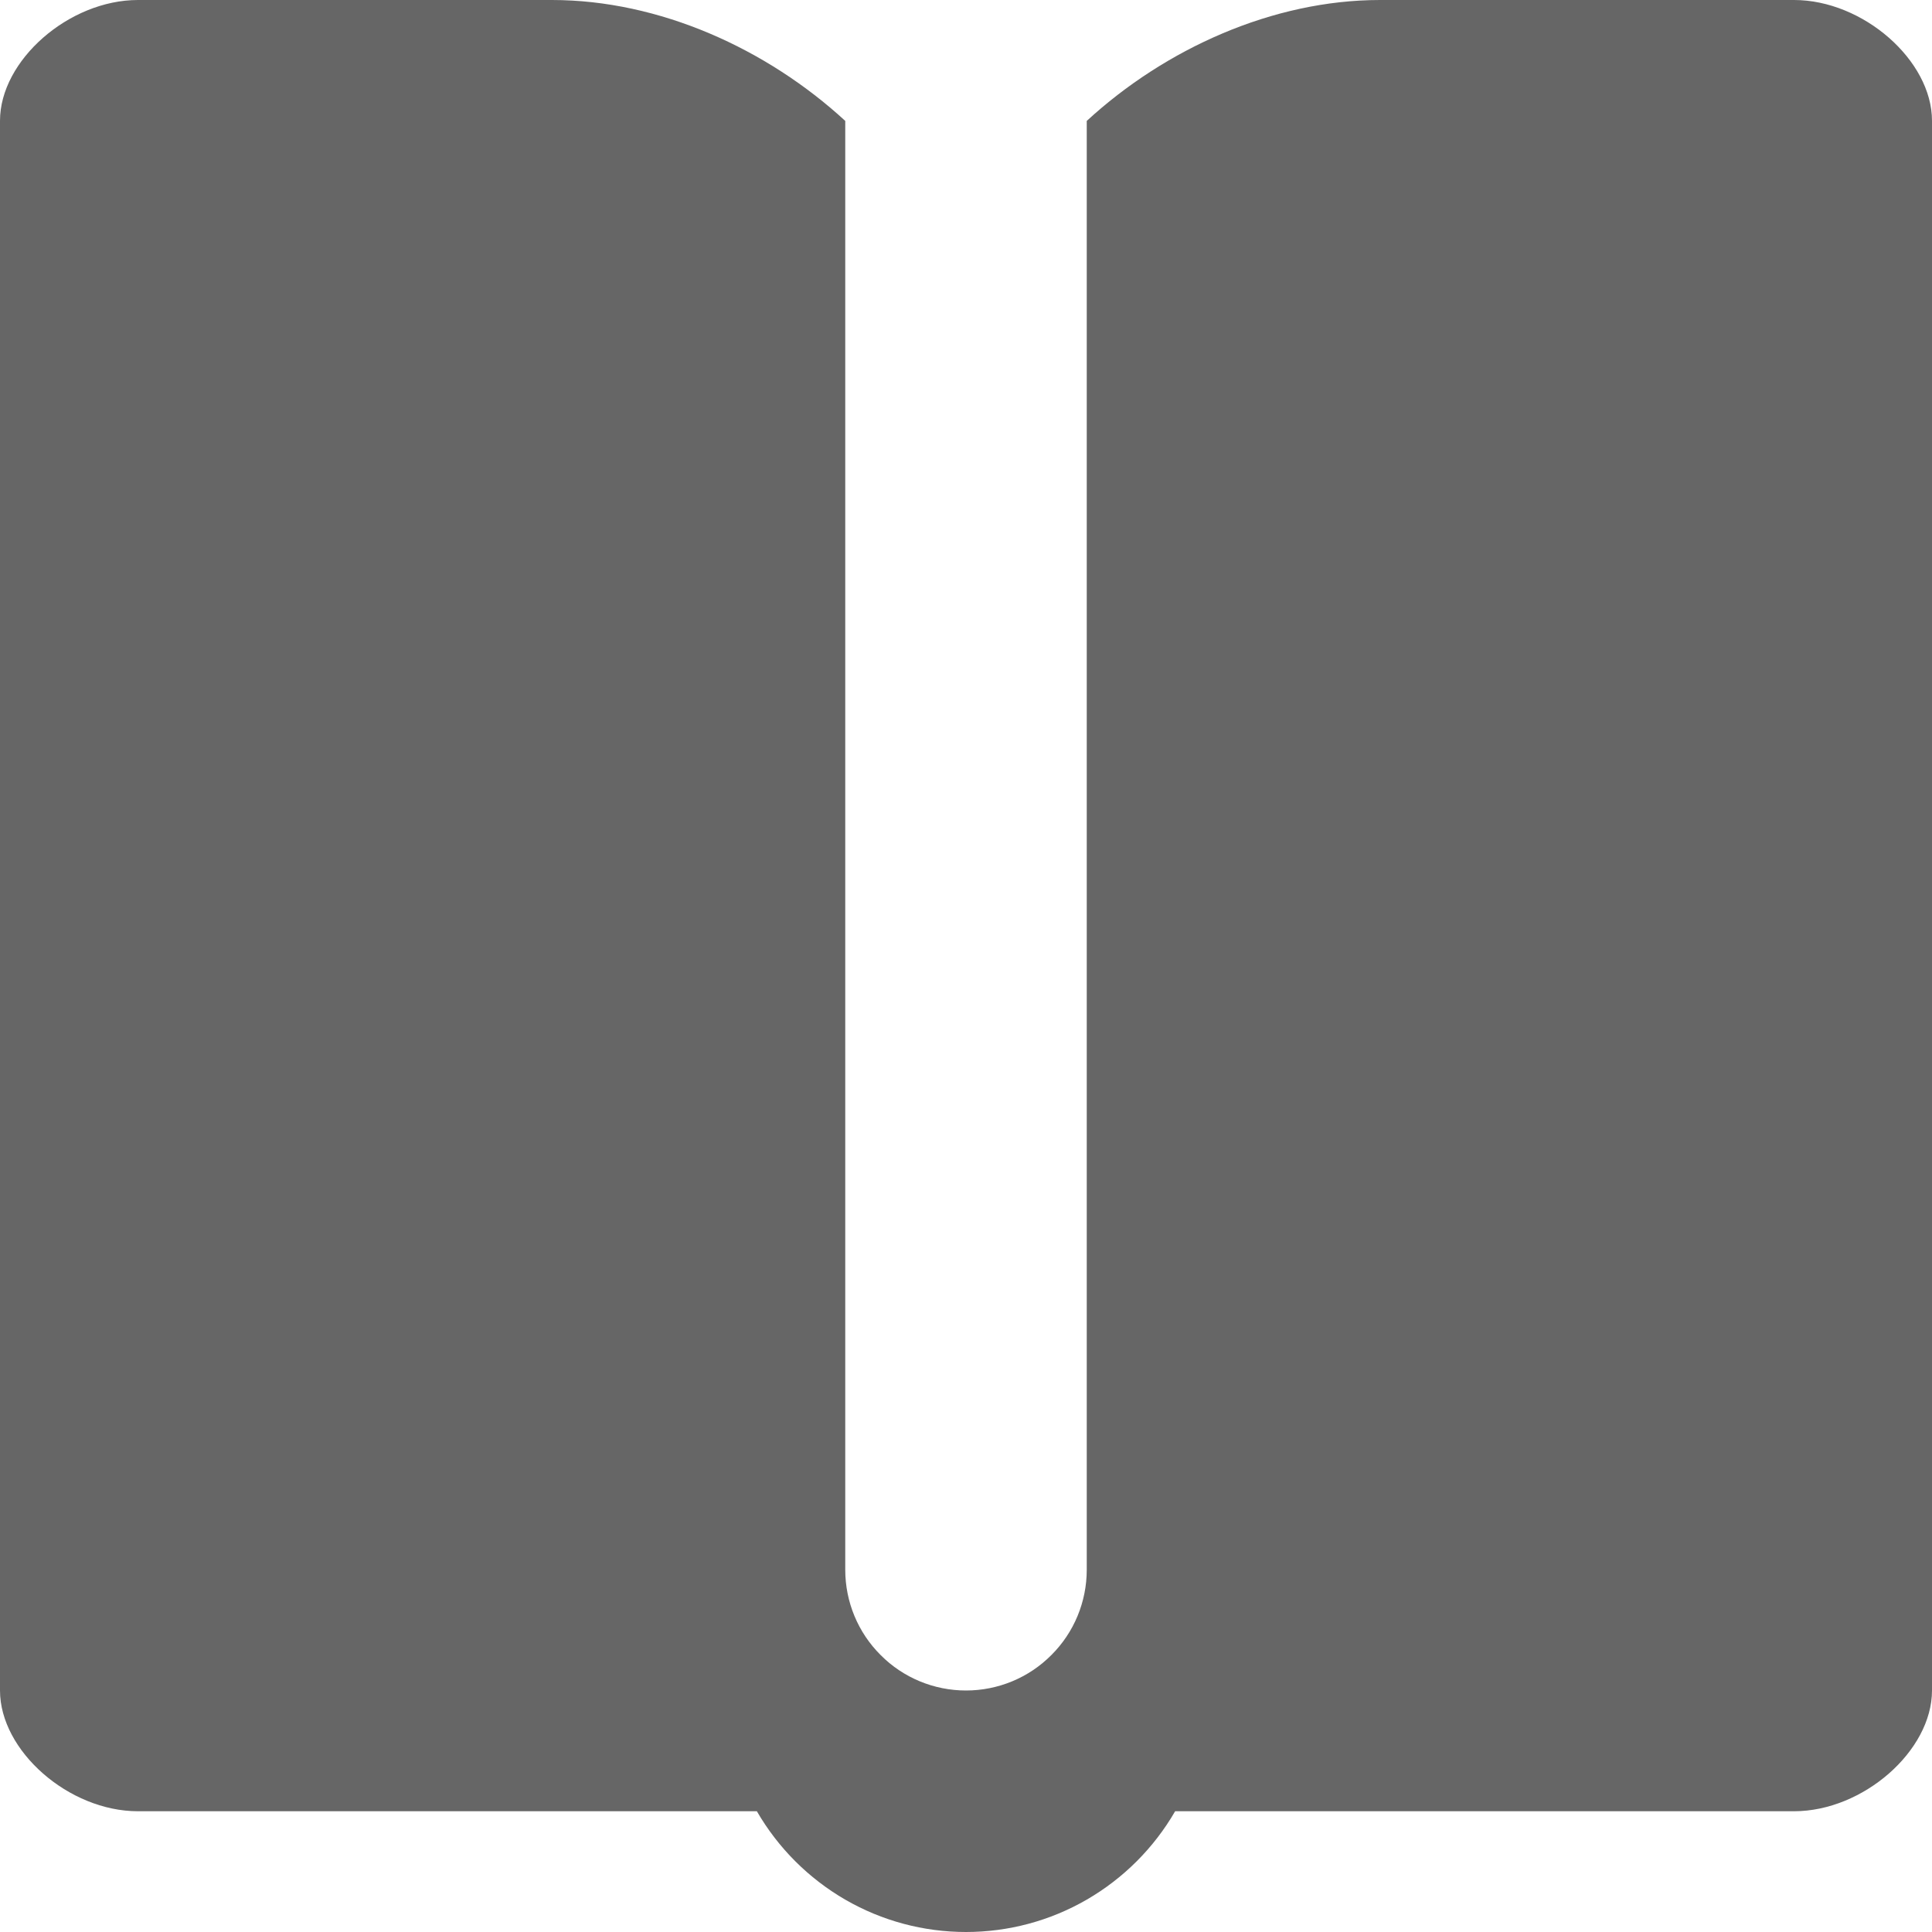
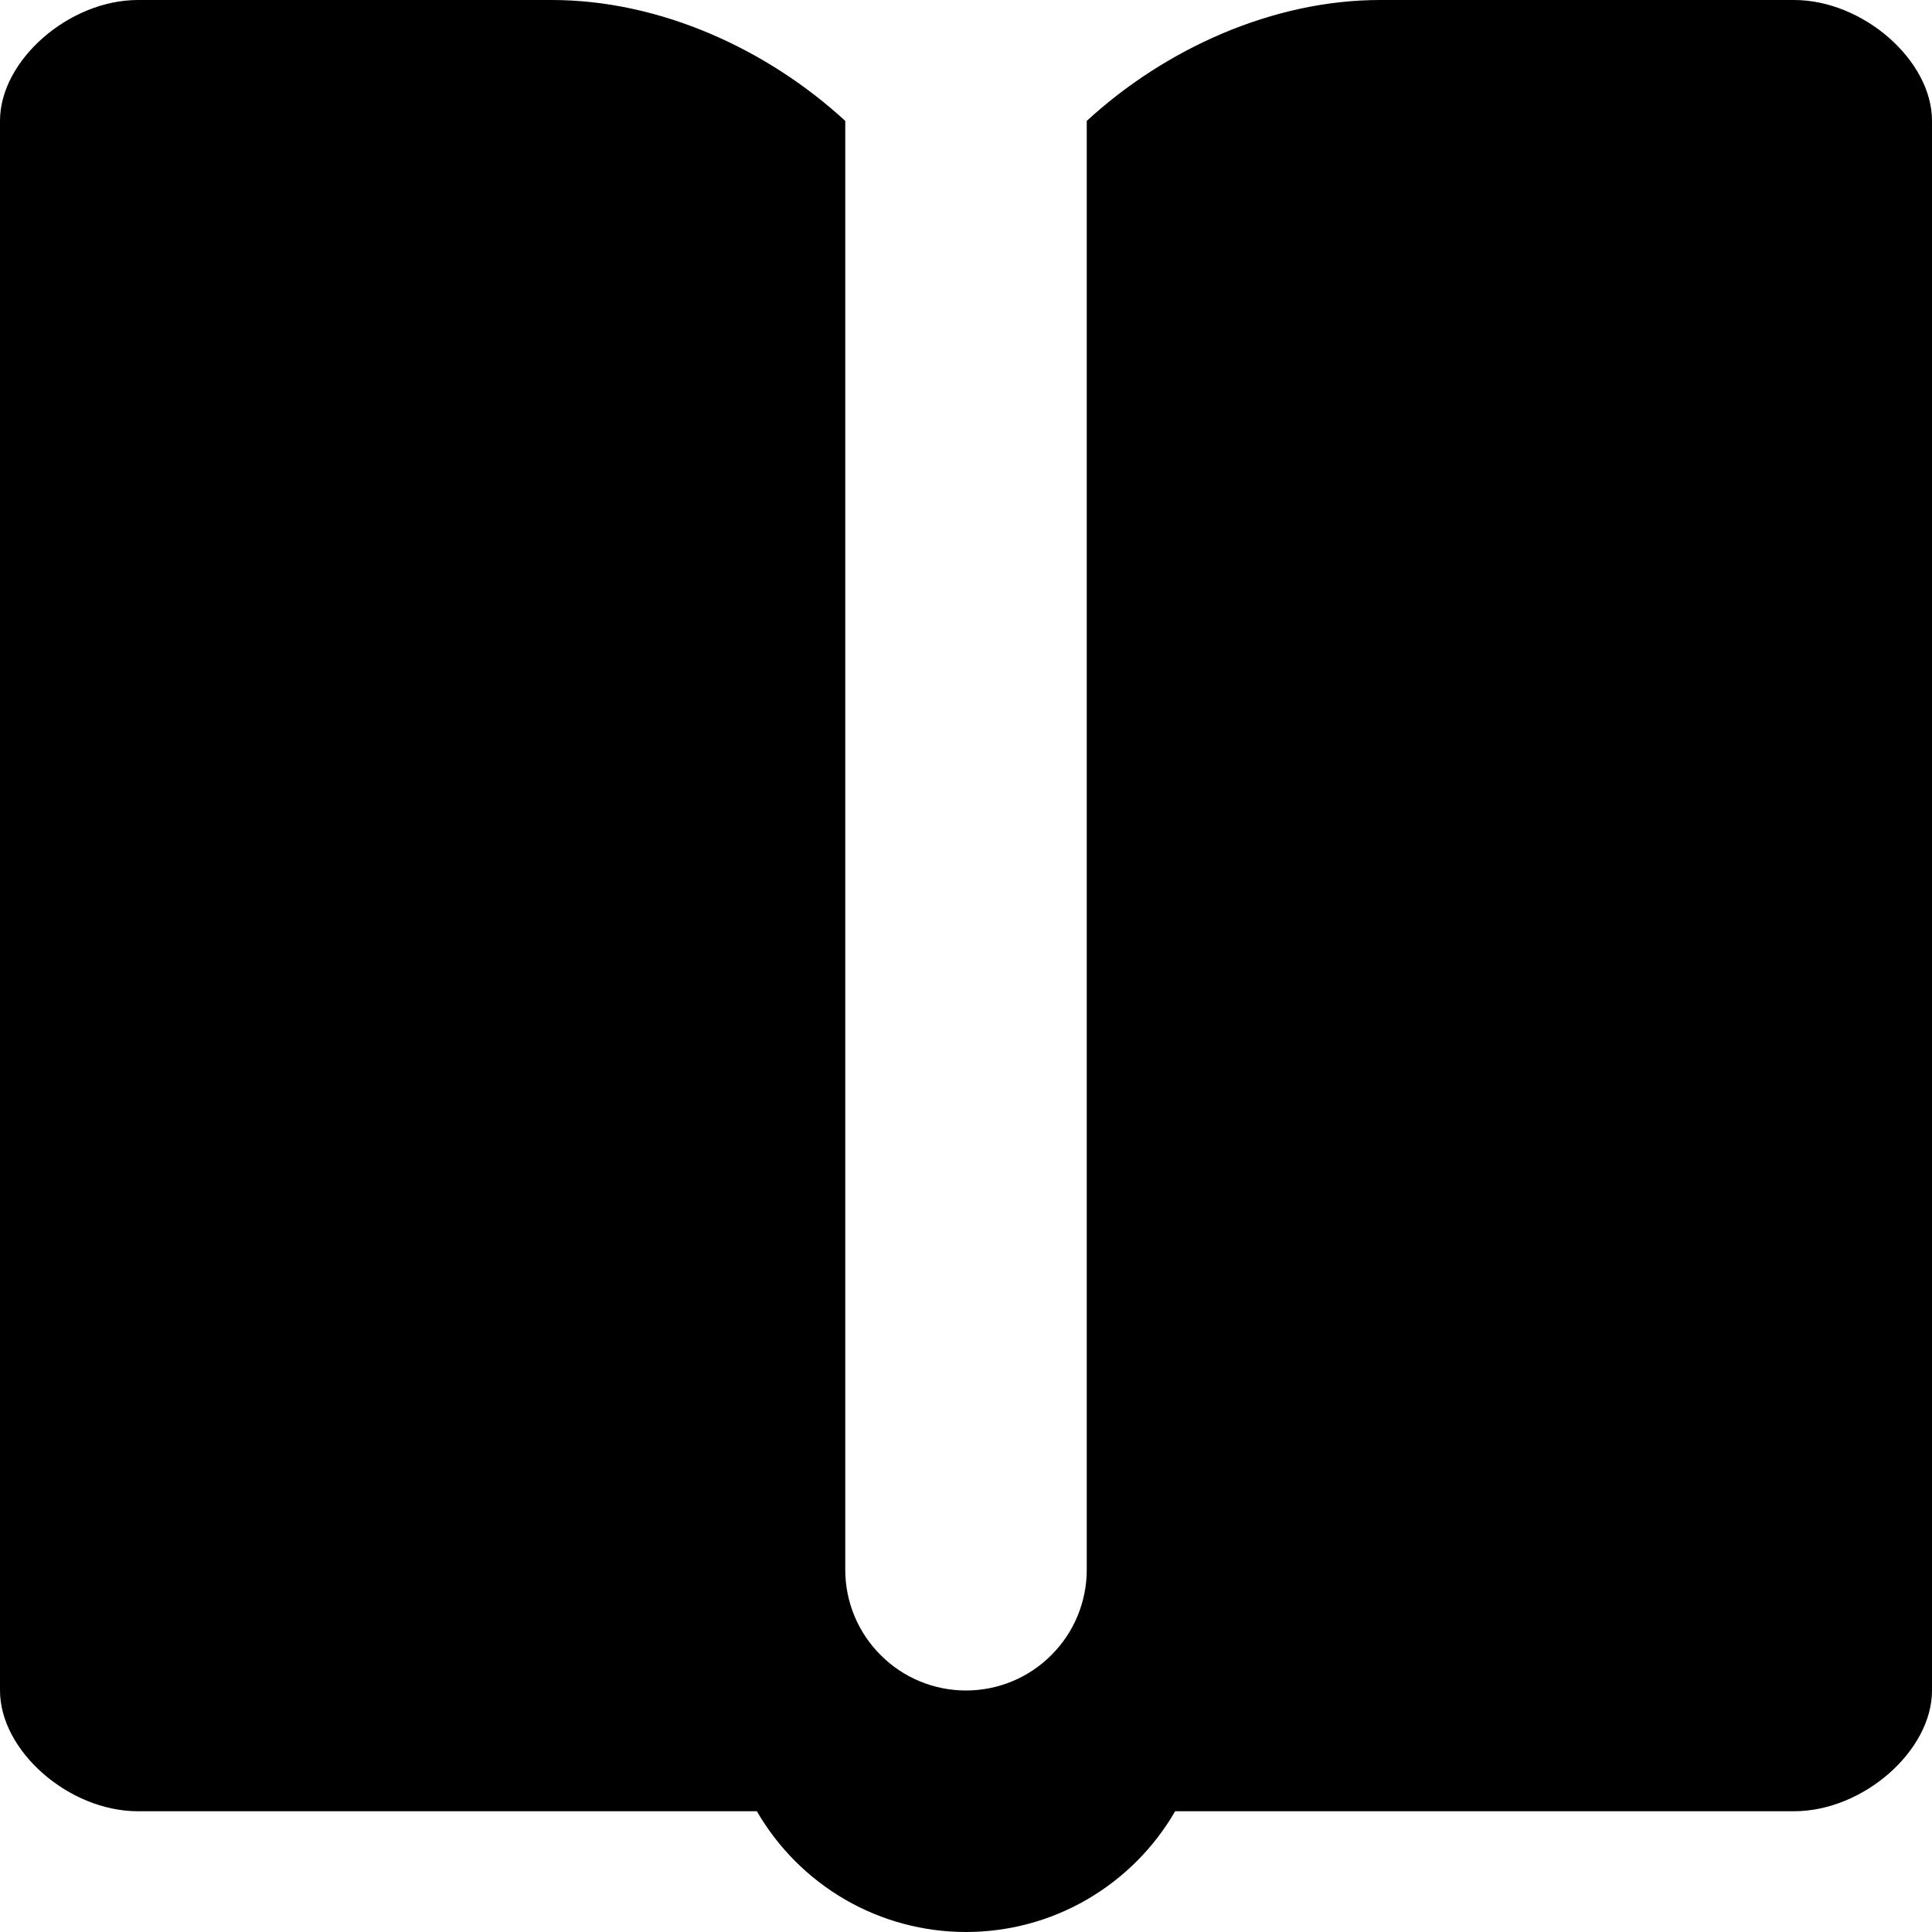
<svg xmlns="http://www.w3.org/2000/svg" width="12" height="12" viewBox="0 0 12 12" fill="currentColor">
-   <path fill-rule="evenodd" clip-rule="evenodd" d="M8.572 0H11.143C11.572 0 12 0.375 12 0.75V10.5C12 10.875 11.572 11.25 11.143 11.25H7.299C7.167 11.478 6.978 11.667 6.75 11.799C6.522 11.931 6.263 12 6 12C5.737 12 5.478 11.931 5.25 11.799C5.022 11.667 4.833 11.478 4.701 11.25H0.857C0.427 11.25 0 10.875 0 10.5V0.75C0 0.375 0.428 0 0.857 0H3.428C4.096 0 4.763 0.303 5.25 0.751V9.75C5.25 9.949 5.329 10.14 5.47 10.28C5.61 10.421 5.801 10.5 6 10.5C6.199 10.5 6.39 10.421 6.53 10.28C6.671 10.14 6.75 9.949 6.75 9.75V0.751C7.237 0.303 7.905 0 8.572 0Z" fill="currentColor" fill-opacity="0.6" />
+   <path fill-rule="evenodd" clip-rule="evenodd" d="M8.572 0H11.143C11.572 0 12 0.375 12 0.75V10.5C12 10.875 11.572 11.25 11.143 11.25H7.299C7.167 11.478 6.978 11.667 6.75 11.799C6.522 11.931 6.263 12 6 12C5.737 12 5.478 11.931 5.25 11.799C5.022 11.667 4.833 11.478 4.701 11.25H0.857C0.427 11.25 0 10.875 0 10.5V0.75C0 0.375 0.428 0 0.857 0H3.428C4.096 0 4.763 0.303 5.25 0.751V9.75C5.25 9.949 5.329 10.14 5.47 10.28C5.61 10.421 5.801 10.5 6 10.5C6.199 10.5 6.39 10.421 6.53 10.28C6.671 10.14 6.75 9.949 6.75 9.75V0.751C7.237 0.303 7.905 0 8.572 0Z" fill="currentColor" />
</svg>
